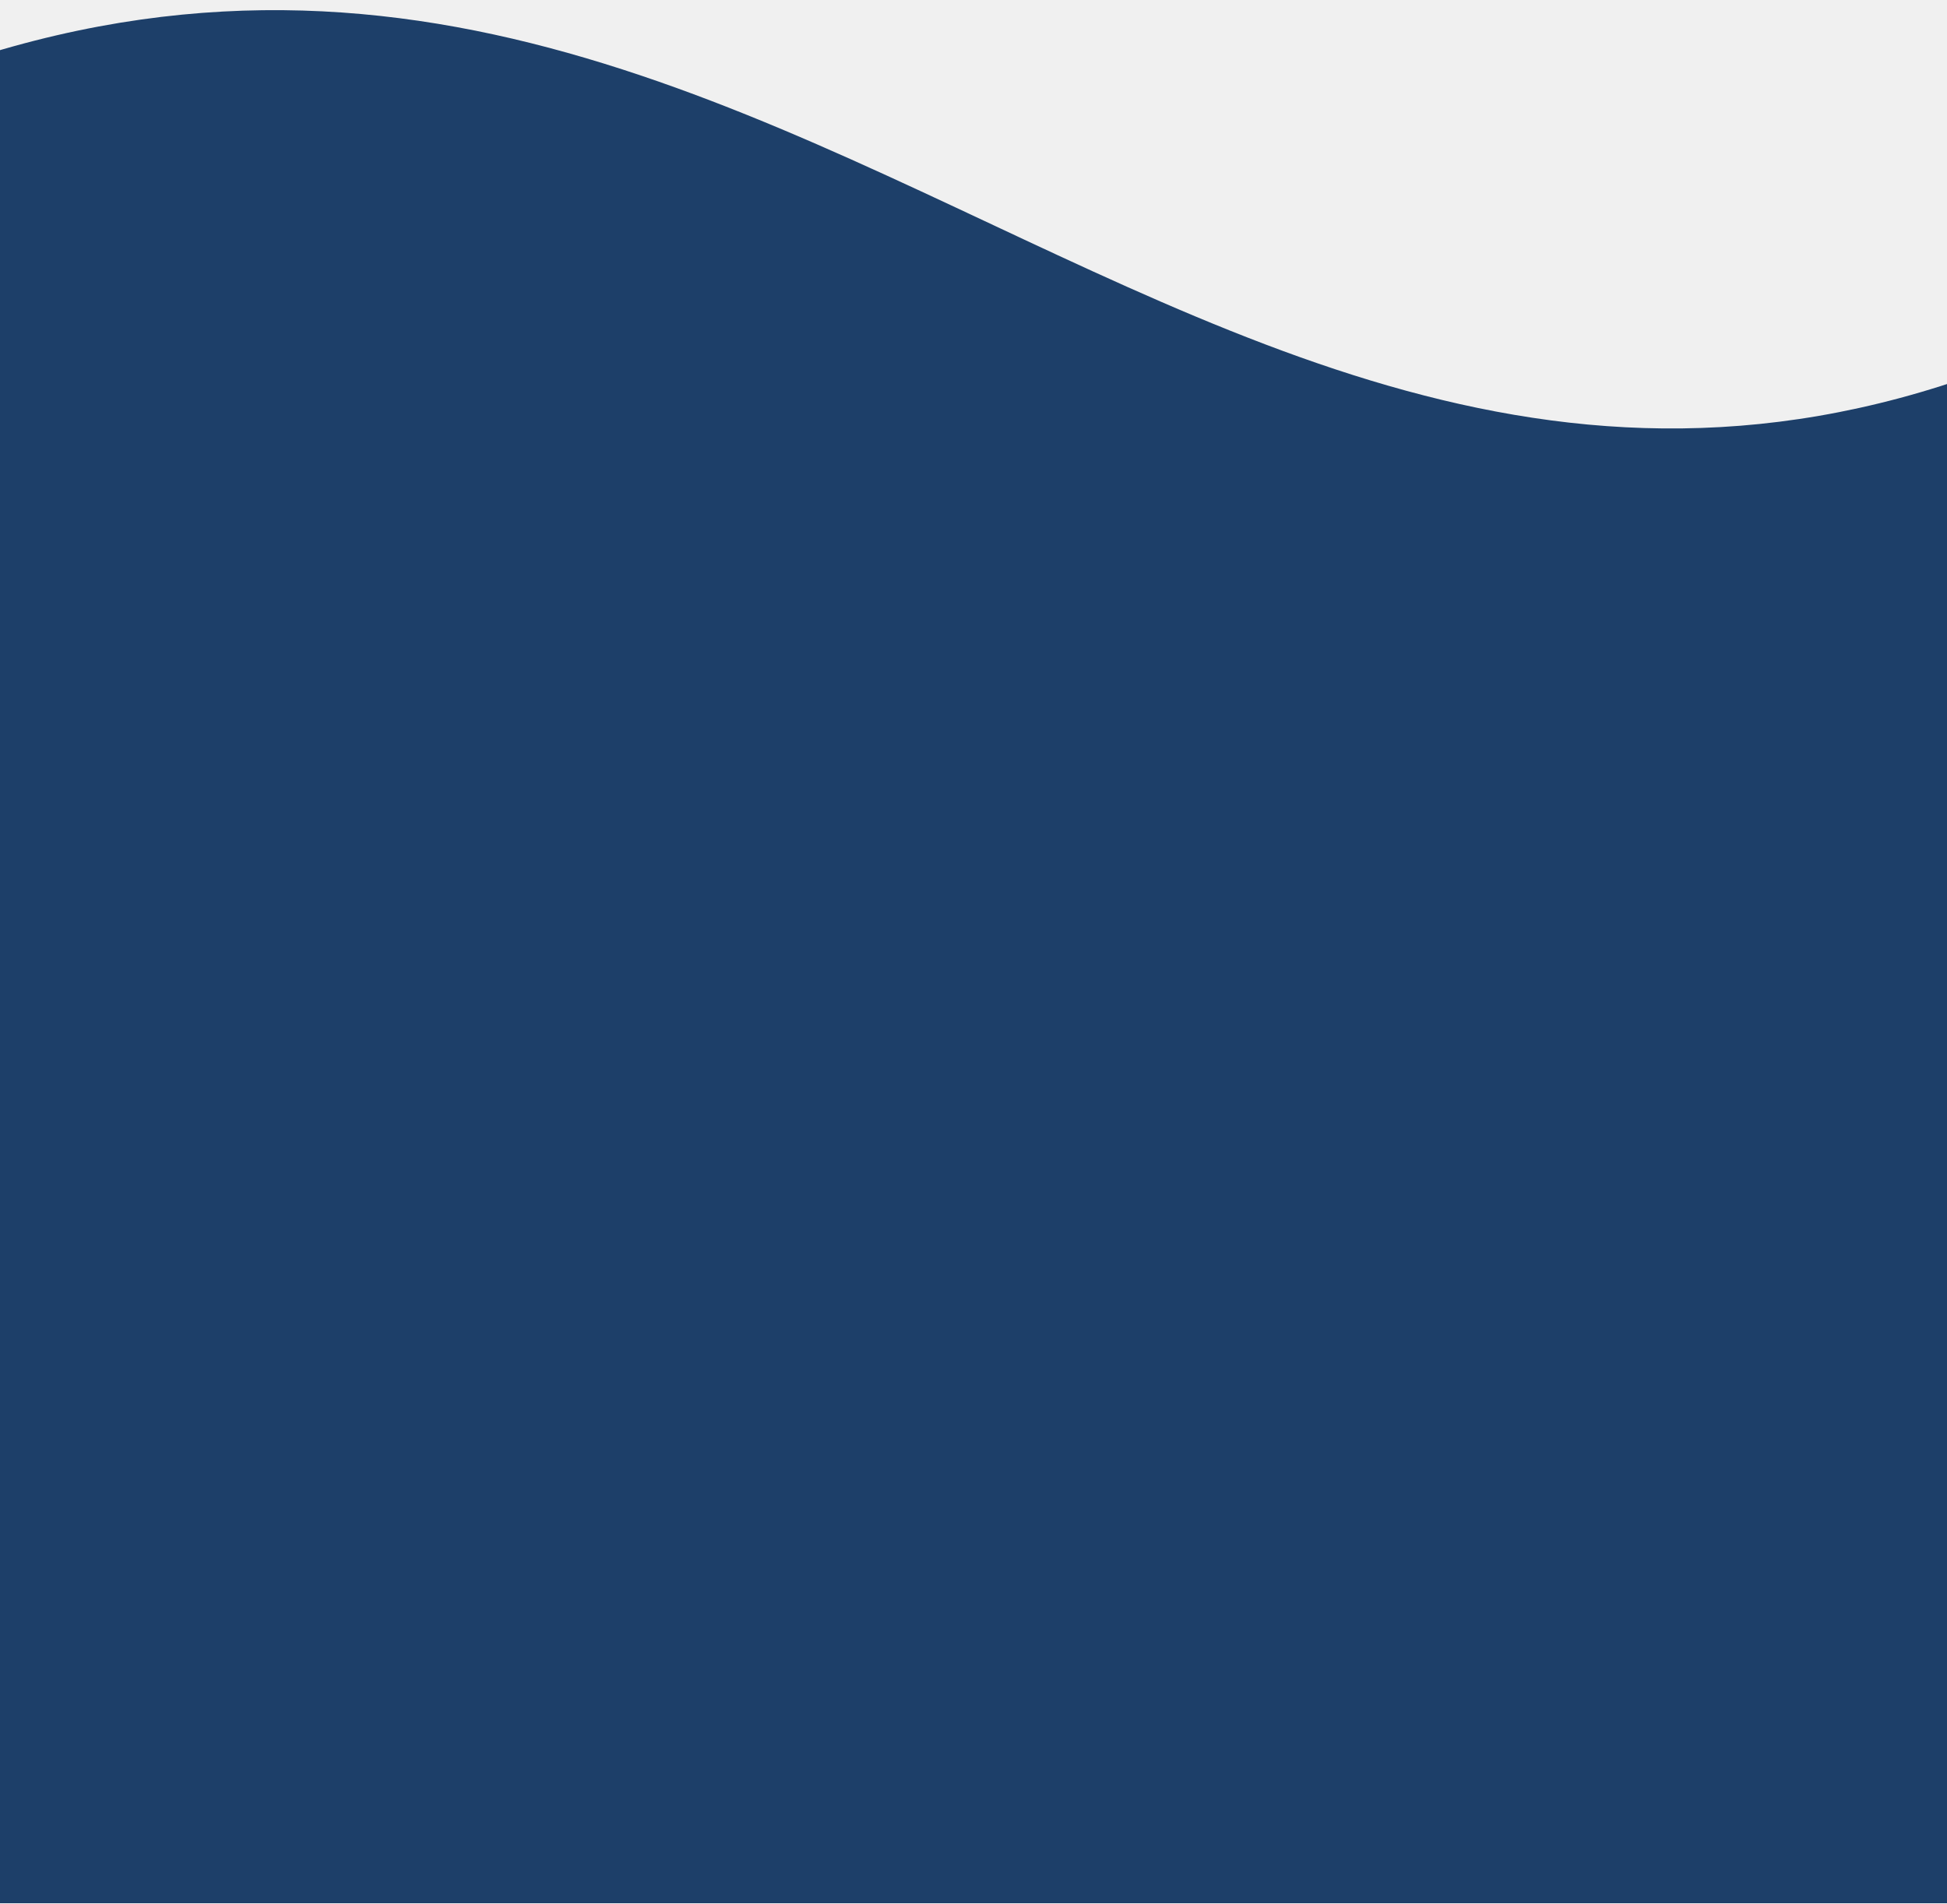
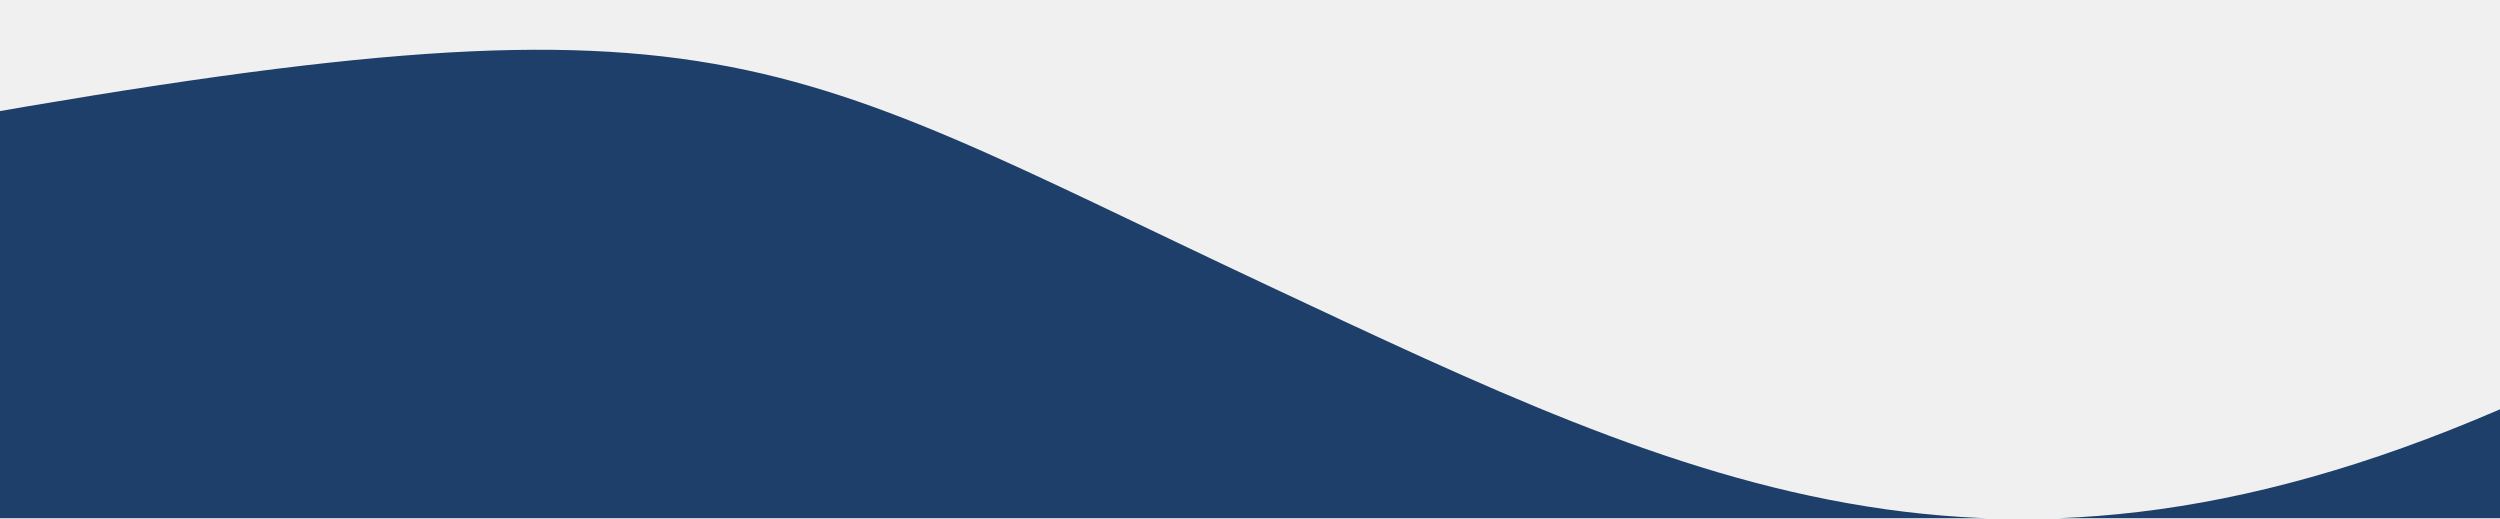
- <svg xmlns="http://www.w3.org/2000/svg" width="1920" height="1877" viewBox="0 0 1920 1877" fill="none">
-   <path d="M1955.74 1877L-11.3 1877C-11.3 1877 -1464.78 993.249 -402.753 250.992C659.274 -491.265 1125.11 758.015 2040.11 331.257C2955.11 -95.501 1955.74 1877 1955.74 1877Z" fill="#1D3F69" />
+ <svg xmlns="http://www.w3.org/2000/svg" width="1920" height="398" viewBox="0 0 1920 398" fill="none">
+   <g clip-path="url(#clip0_634_94)">
+     <path d="M-94.001 407.5H1957.5C1957.5 407.5 1957.5 352.5 1957.5 297.5C1542.31 491.148 1302.2 373.451 974.307 219.564C579.592 34.318 554.5 -16.5 -94 102C-94 247.5 -94.001 407.5 -94.001 407.5Z" fill="#1D3F69" />
+   </g>
+   <defs>
+     <clipPath id="clip0_634_94">
+       <rect width="1920" height="398" fill="white" />
+     </clipPath>
+   </defs>
</svg>
